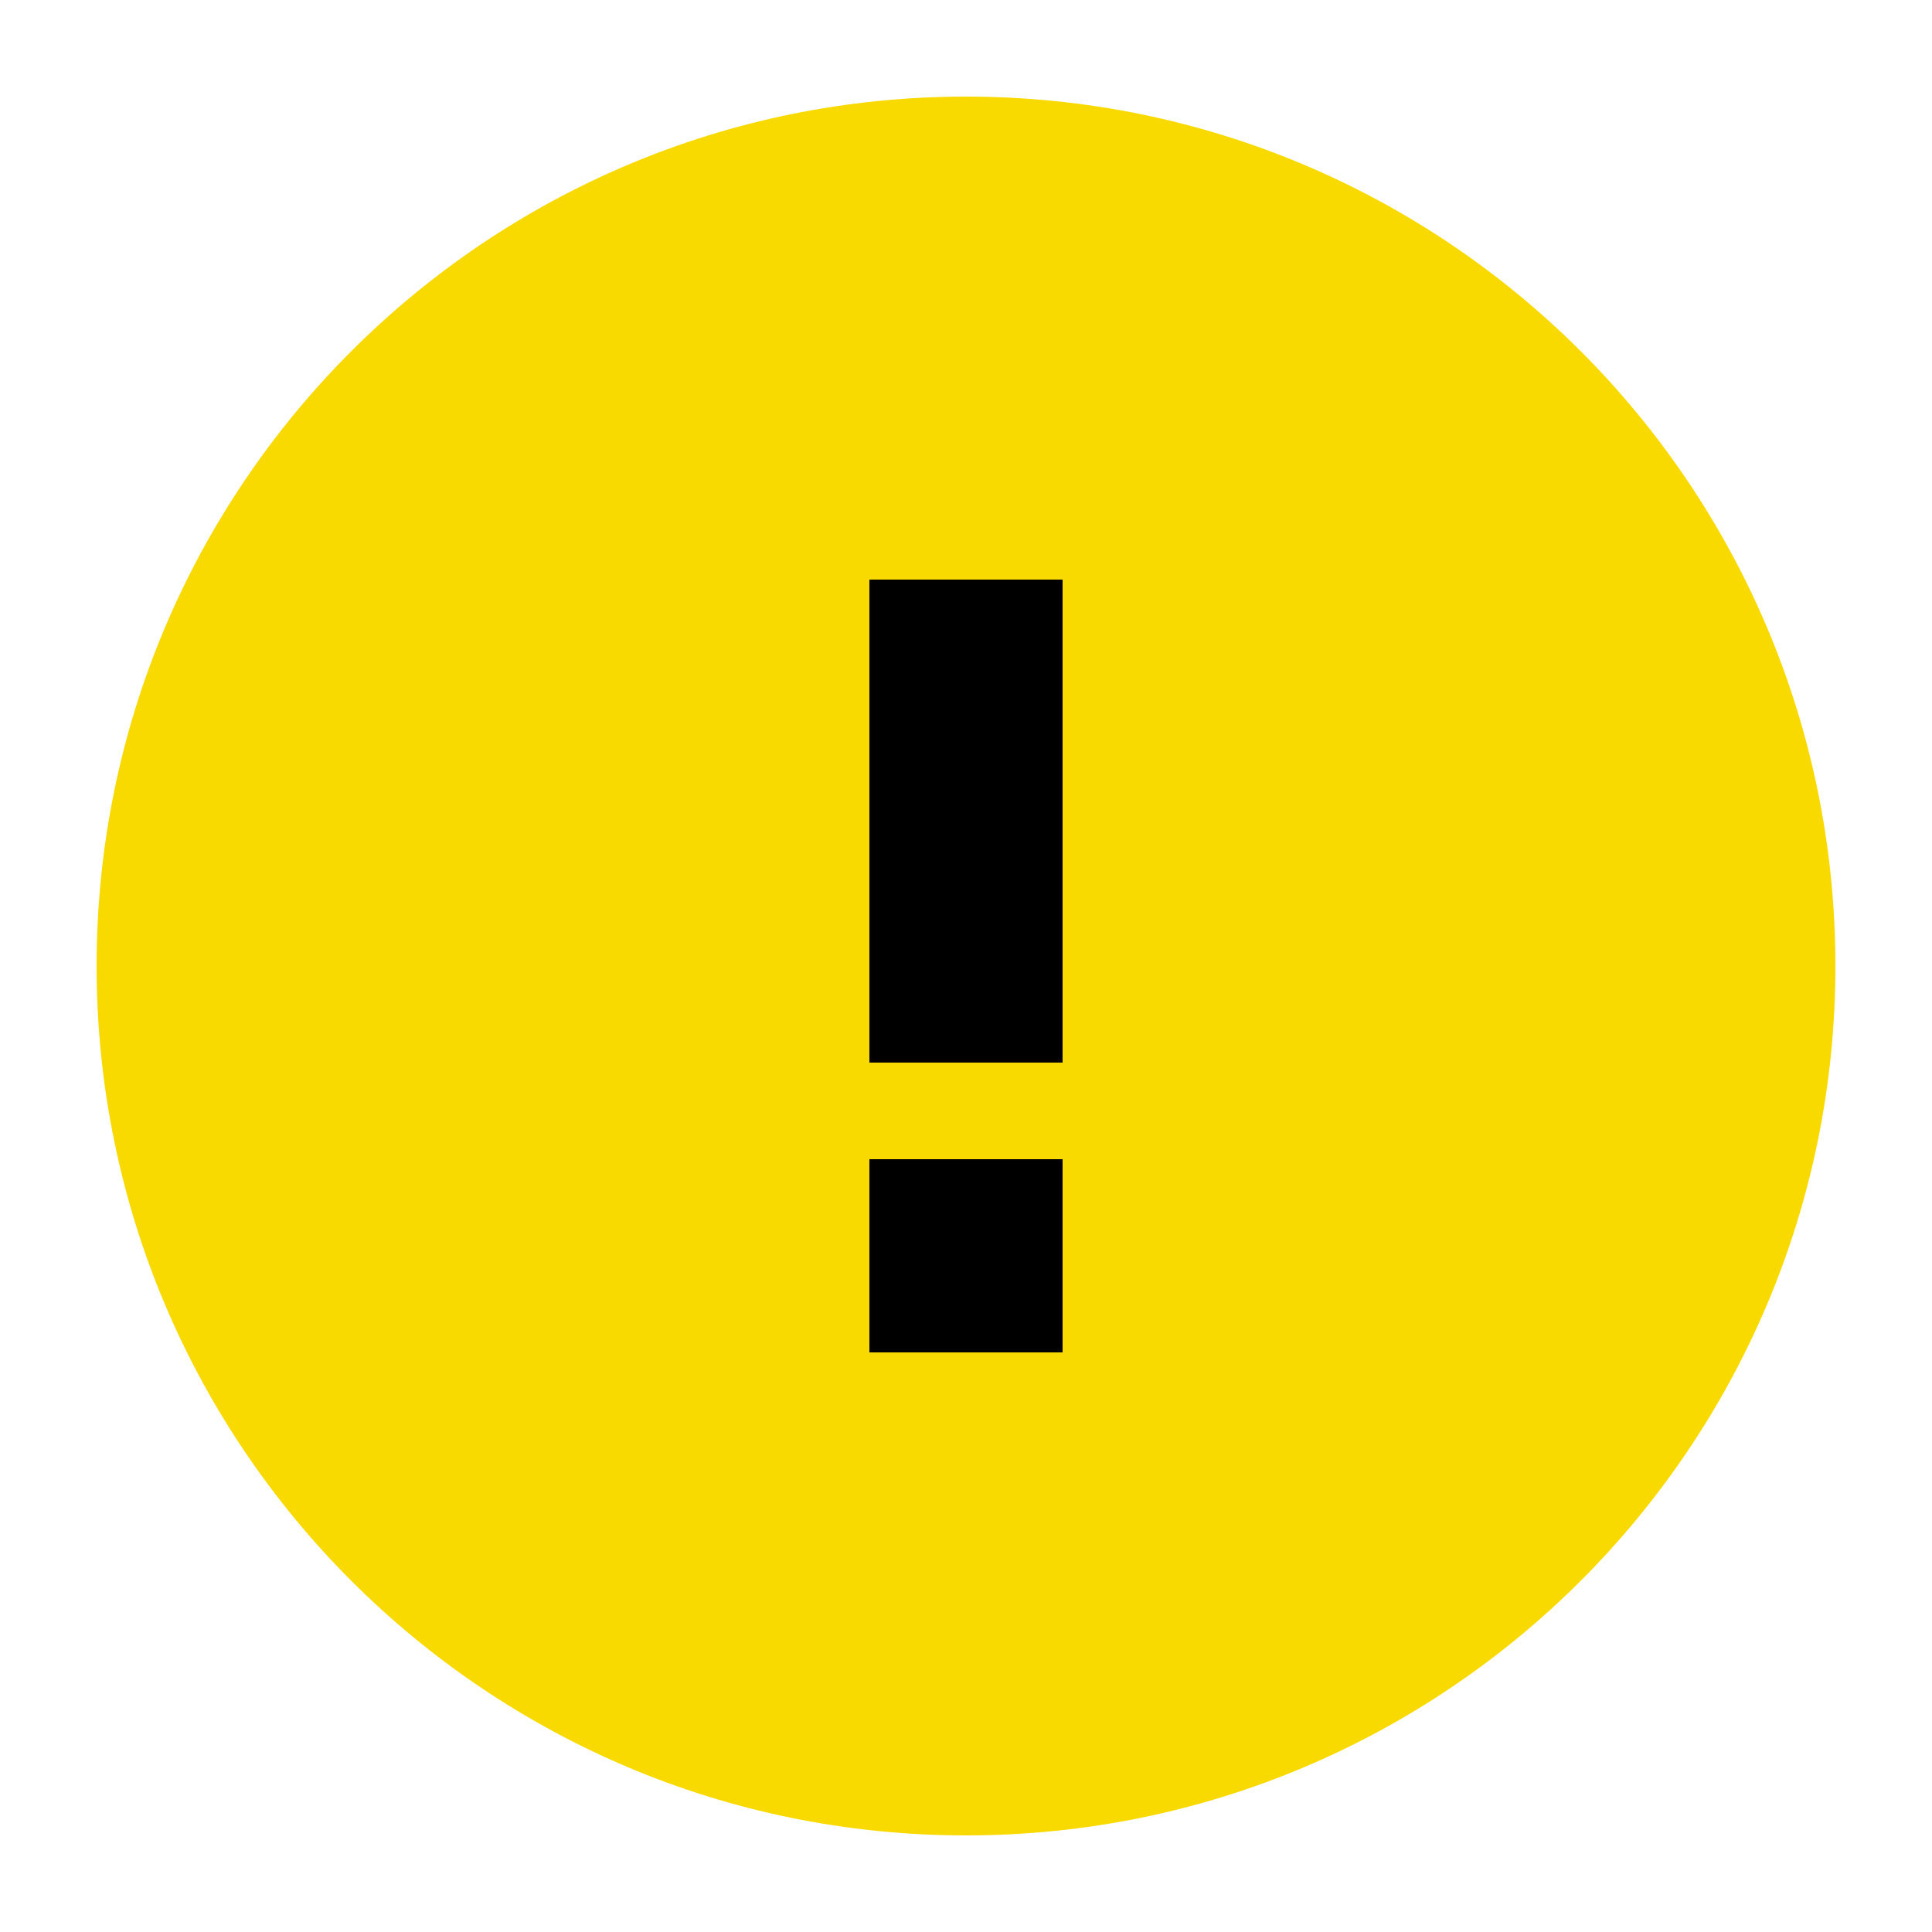
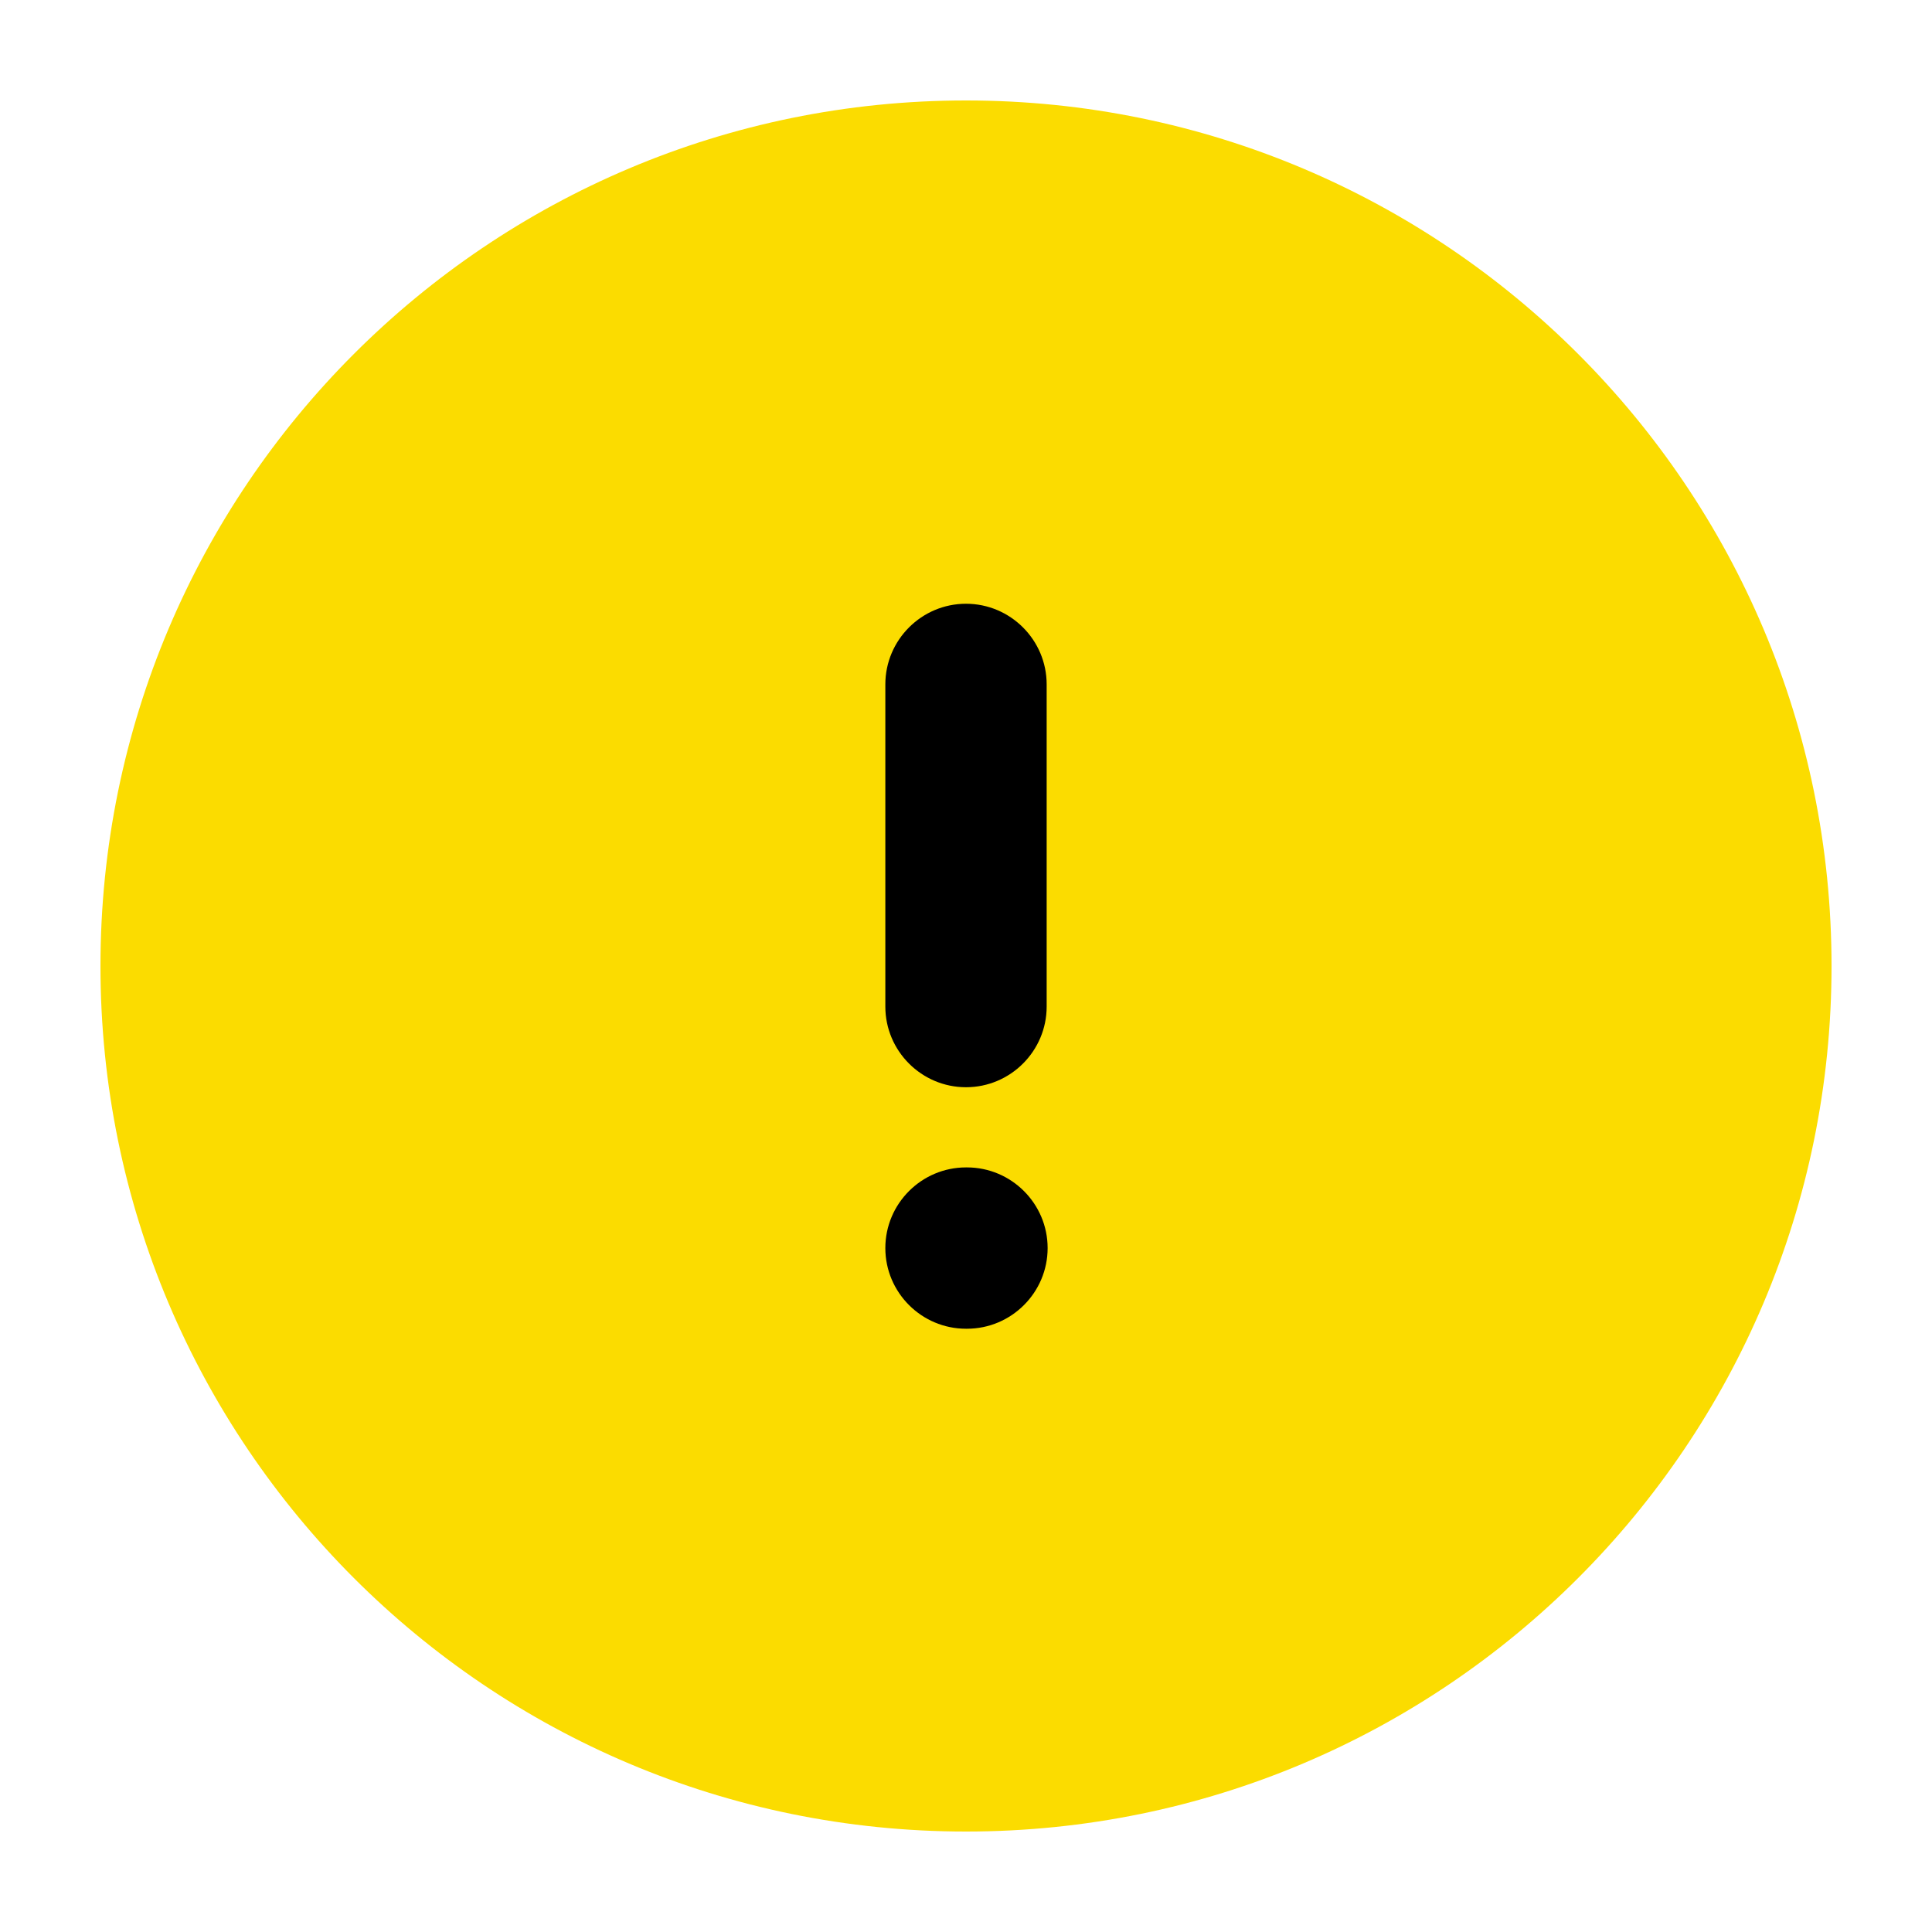
<svg xmlns="http://www.w3.org/2000/svg" width="40" height="40" viewBox="0 0 40 40" fill="none">
-   <circle cx="20" cy="20" r="18" fill="#F8DA00" />
-   <path d="M18 12V22H22V12H18Z" fill="black" />
-   <path d="M22 24H18V28H22V24Z" fill="black" />
+   <rect x="10" y="10" width="20" height="20" fill="black" />
+   <path fill-rule="evenodd" clip-rule="evenodd" d="M2.08 20C2.08 10.1 10.1 2.08 20 2.08C29.9 2.08 37.92 10.1 37.92 20C37.92 29.9 29.9 37.92 20 37.92C10.1 37.92 2.08 29.9 2.08 20ZM20 12.5C20.92 12.5 21.67 13.25 21.67 14.17V20.84C21.67 21.76 20.92 22.51 20 22.51C19.08 22.51 18.33 21.76 18.33 20.84V14.17C18.33 13.25 19.08 12.5 20 12.5ZM20 24.17C19.08 24.17 18.33 24.92 18.33 25.84C18.33 26.76 19.08 27.51 20 27.51H20.02C20.94 27.51 21.69 26.76 21.69 25.84C21.69 24.92 20.94 24.17 20.02 24.17H20Z" fill="#FBDC00" />
</svg>
